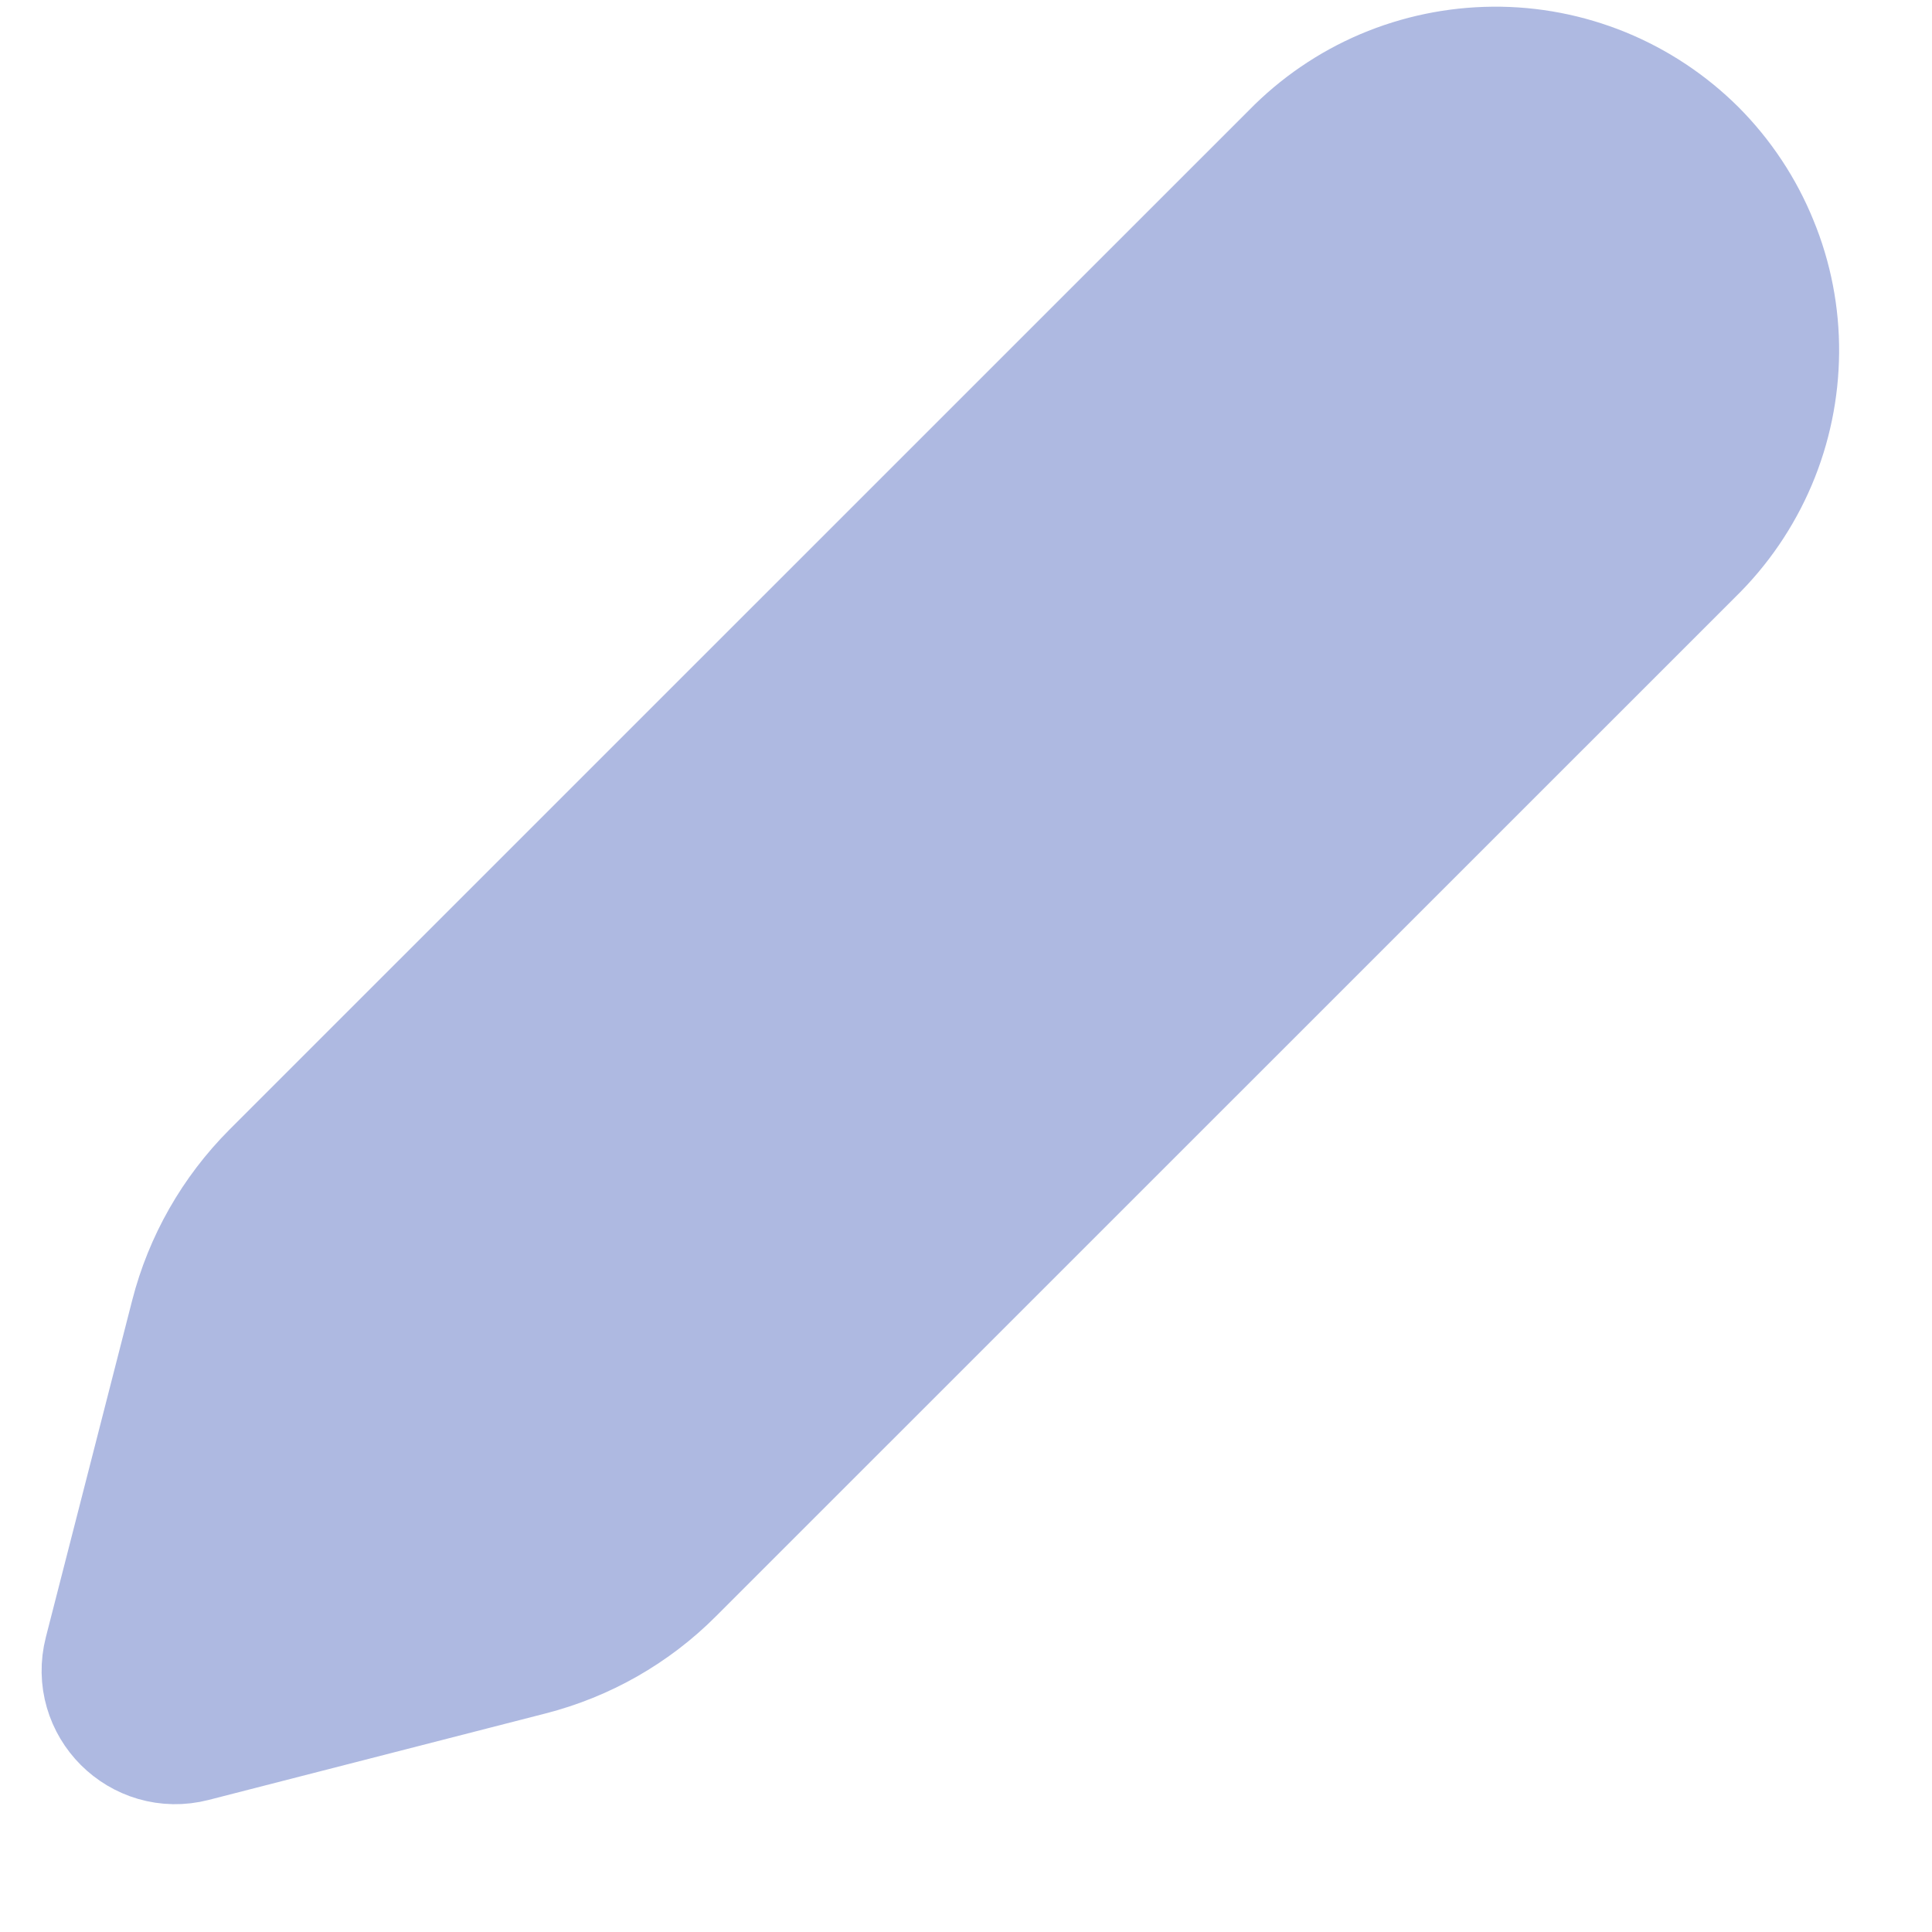
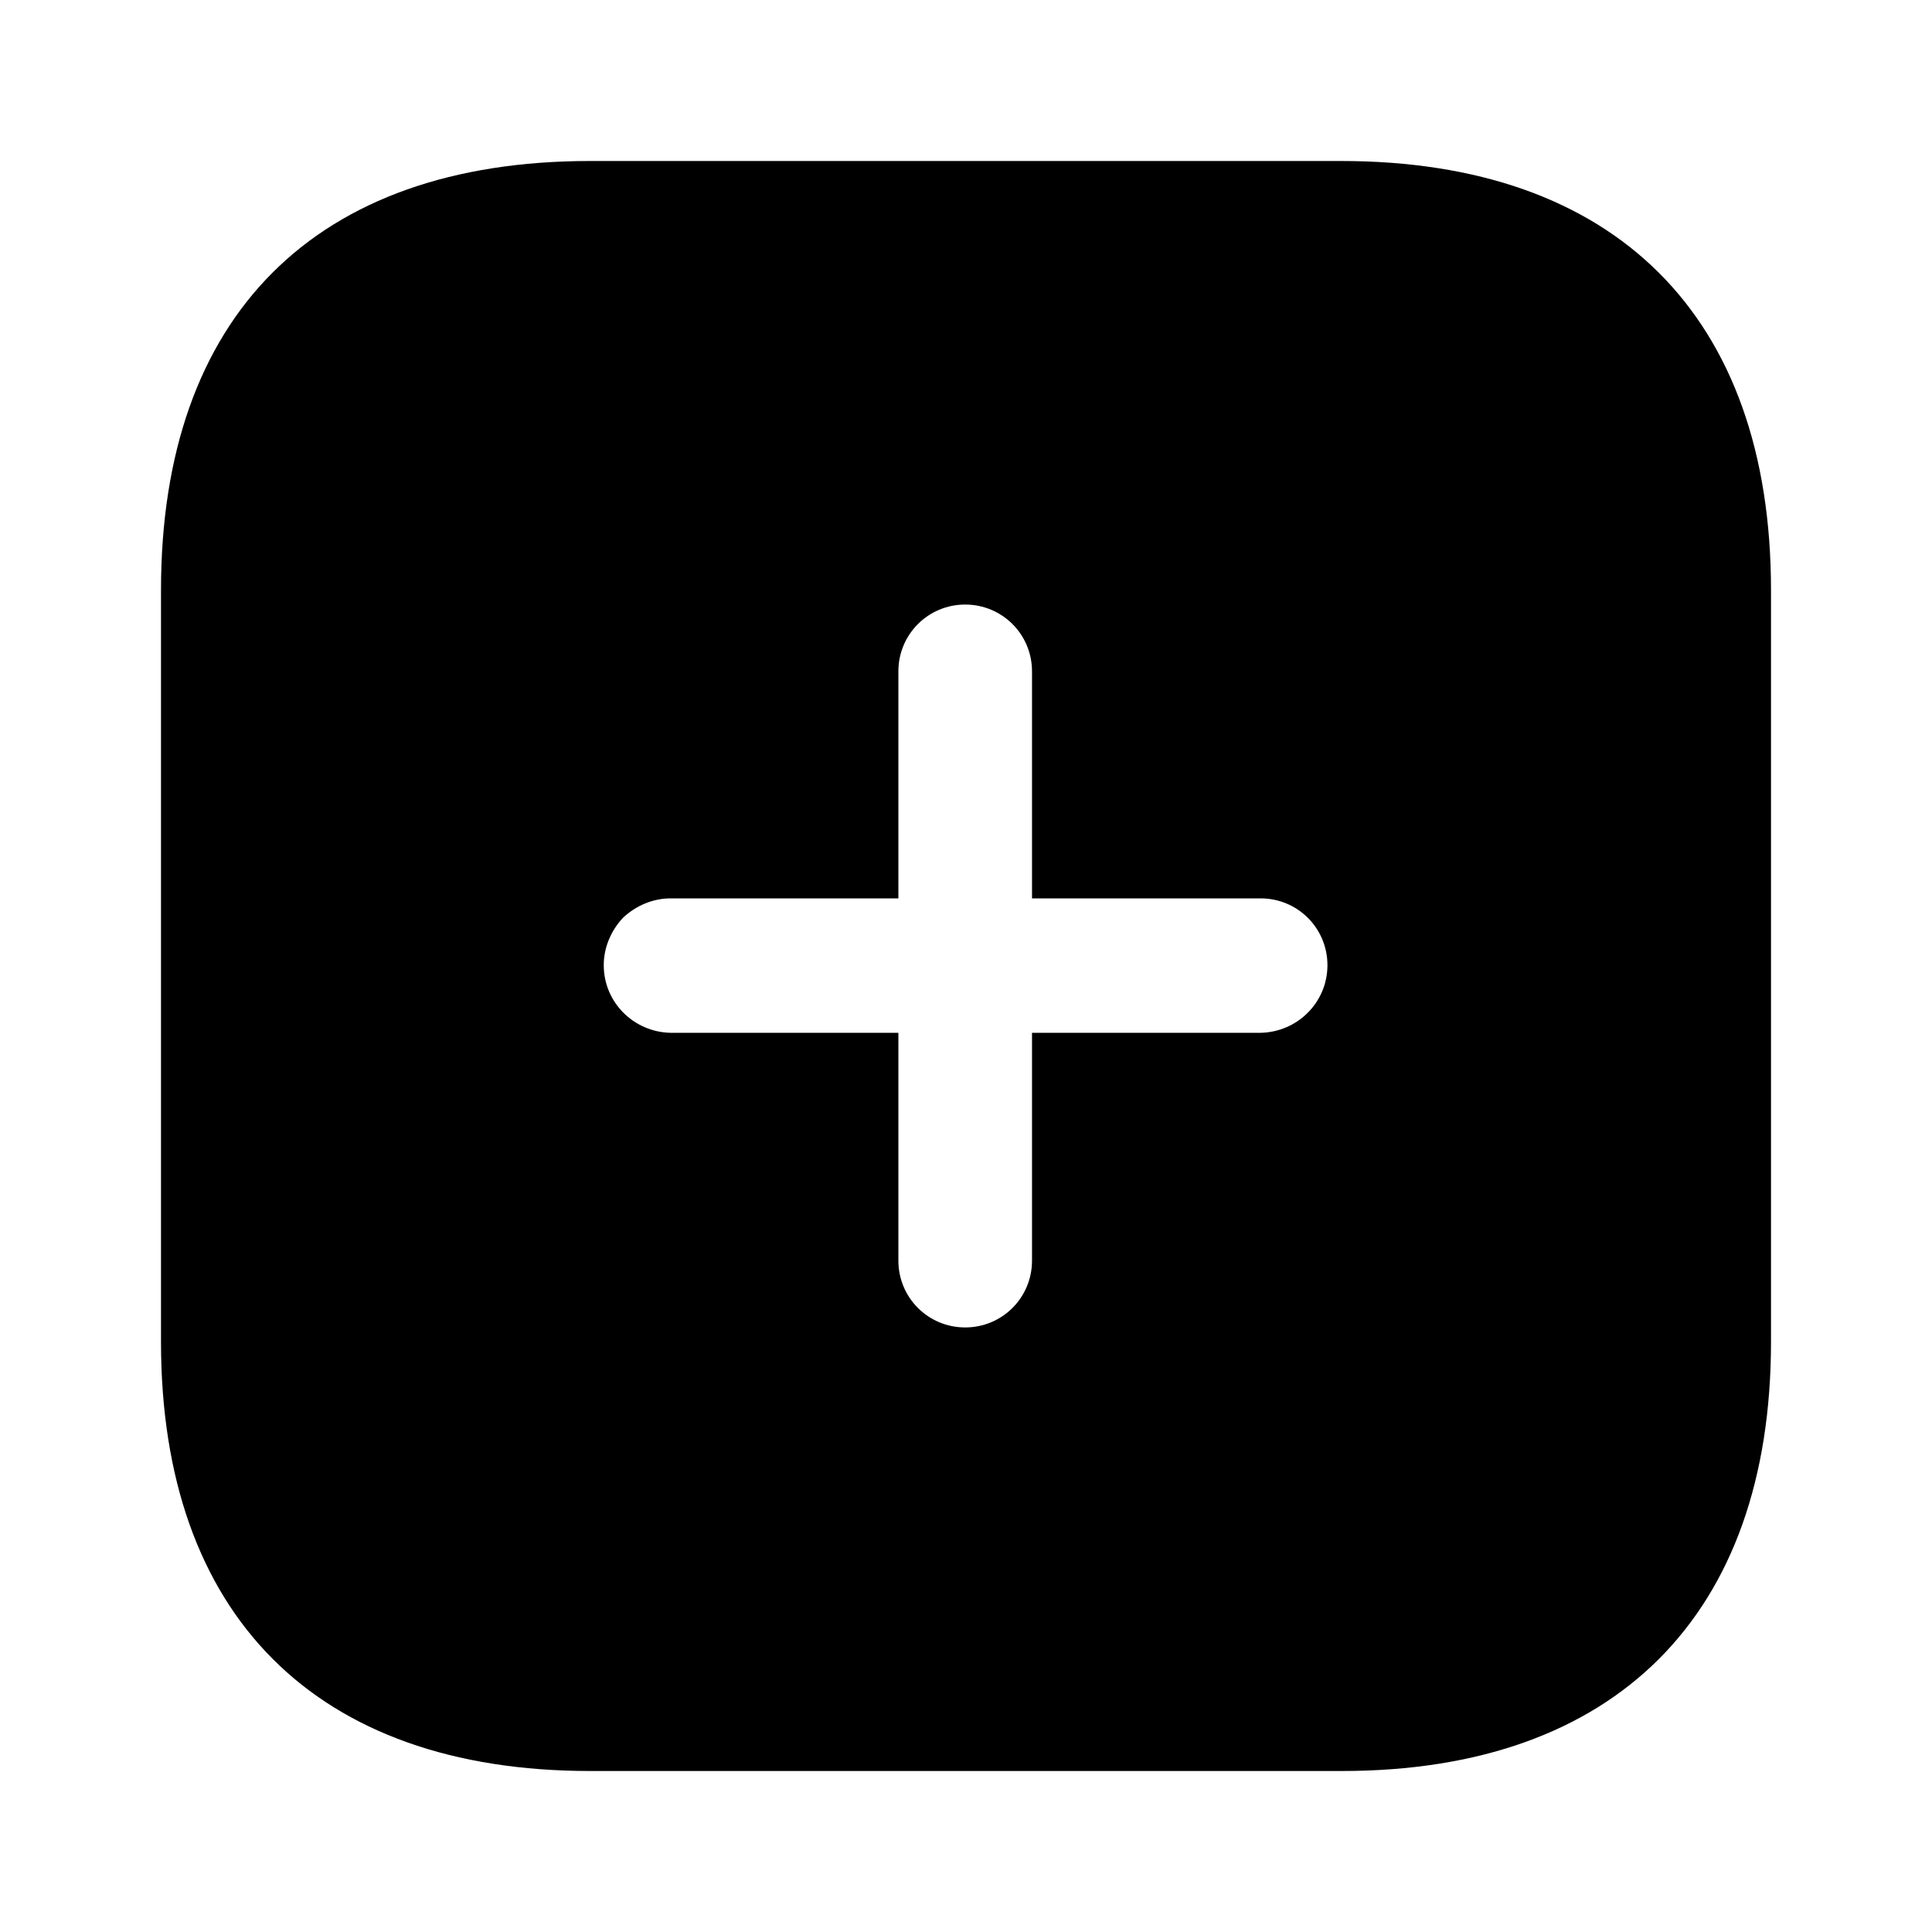
- <svg xmlns="http://www.w3.org/2000/svg" width="15" height="auto" viewBox="0 0 13 13" fill="none">
-   <path d="M11.345 1.075C11.174 0.905 10.972 0.771 10.75 0.68C10.527 0.589 10.289 0.543 10.049 0.545C9.808 0.547 9.571 0.596 9.349 0.69C9.128 0.784 8.928 0.921 8.76 1.093L1.897 7.955C1.644 8.209 1.463 8.526 1.374 8.873L0.793 11.14C0.717 11.435 0.985 11.703 1.28 11.627L3.547 11.045C3.894 10.956 4.211 10.776 4.464 10.522L11.327 3.66C11.499 3.492 11.636 3.291 11.73 3.07C11.824 2.849 11.873 2.611 11.875 2.371C11.877 2.131 11.831 1.892 11.739 1.67C11.649 1.448 11.514 1.245 11.345 1.075Z" fill="#AEB9E1" stroke="#AEB9E1" stroke-linecap="round" stroke-linejoin="round" />
+ <svg xmlns="http://www.w3.org/2000/svg" width="24" height="24" viewBox="0 0 24 24">
+   <path fill="000" d="M14.66,0 C18.06,0 20,1.92 20,5.33 L20,5.33 L20,14.67 C20,18.06 18.07,20 14.67,20 L14.67,20 L5.33,20 C1.92,20 0,18.06 0,14.67 L0,14.67 L0,5.33 C0,1.92 1.92,0 5.33,0 L5.33,0 Z M9.99,5.51 C9.53,5.51 9.16,5.88 9.16,6.34 L9.16,6.34 L9.16,9.16 L6.33,9.16 C6.11,9.16 5.9,9.25 5.74,9.4 C5.59,9.56 5.5,9.769 5.5,9.99 C5.5,10.45 5.87,10.82 6.33,10.83 L6.33,10.83 L9.16,10.83 L9.16,13.66 C9.16,14.12 9.53,14.49 9.99,14.49 C10.45,14.49 10.82,14.12 10.82,13.66 L10.82,13.66 L10.82,10.83 L13.66,10.83 C14.12,10.82 14.49,10.45 14.49,9.99 C14.49,9.53 14.12,9.16 13.66,9.16 L13.66,9.16 L10.82,9.16 L10.82,6.34 C10.82,5.88 10.45,5.51 9.99,5.51 Z" transform="translate(2 2)" />
</svg>
